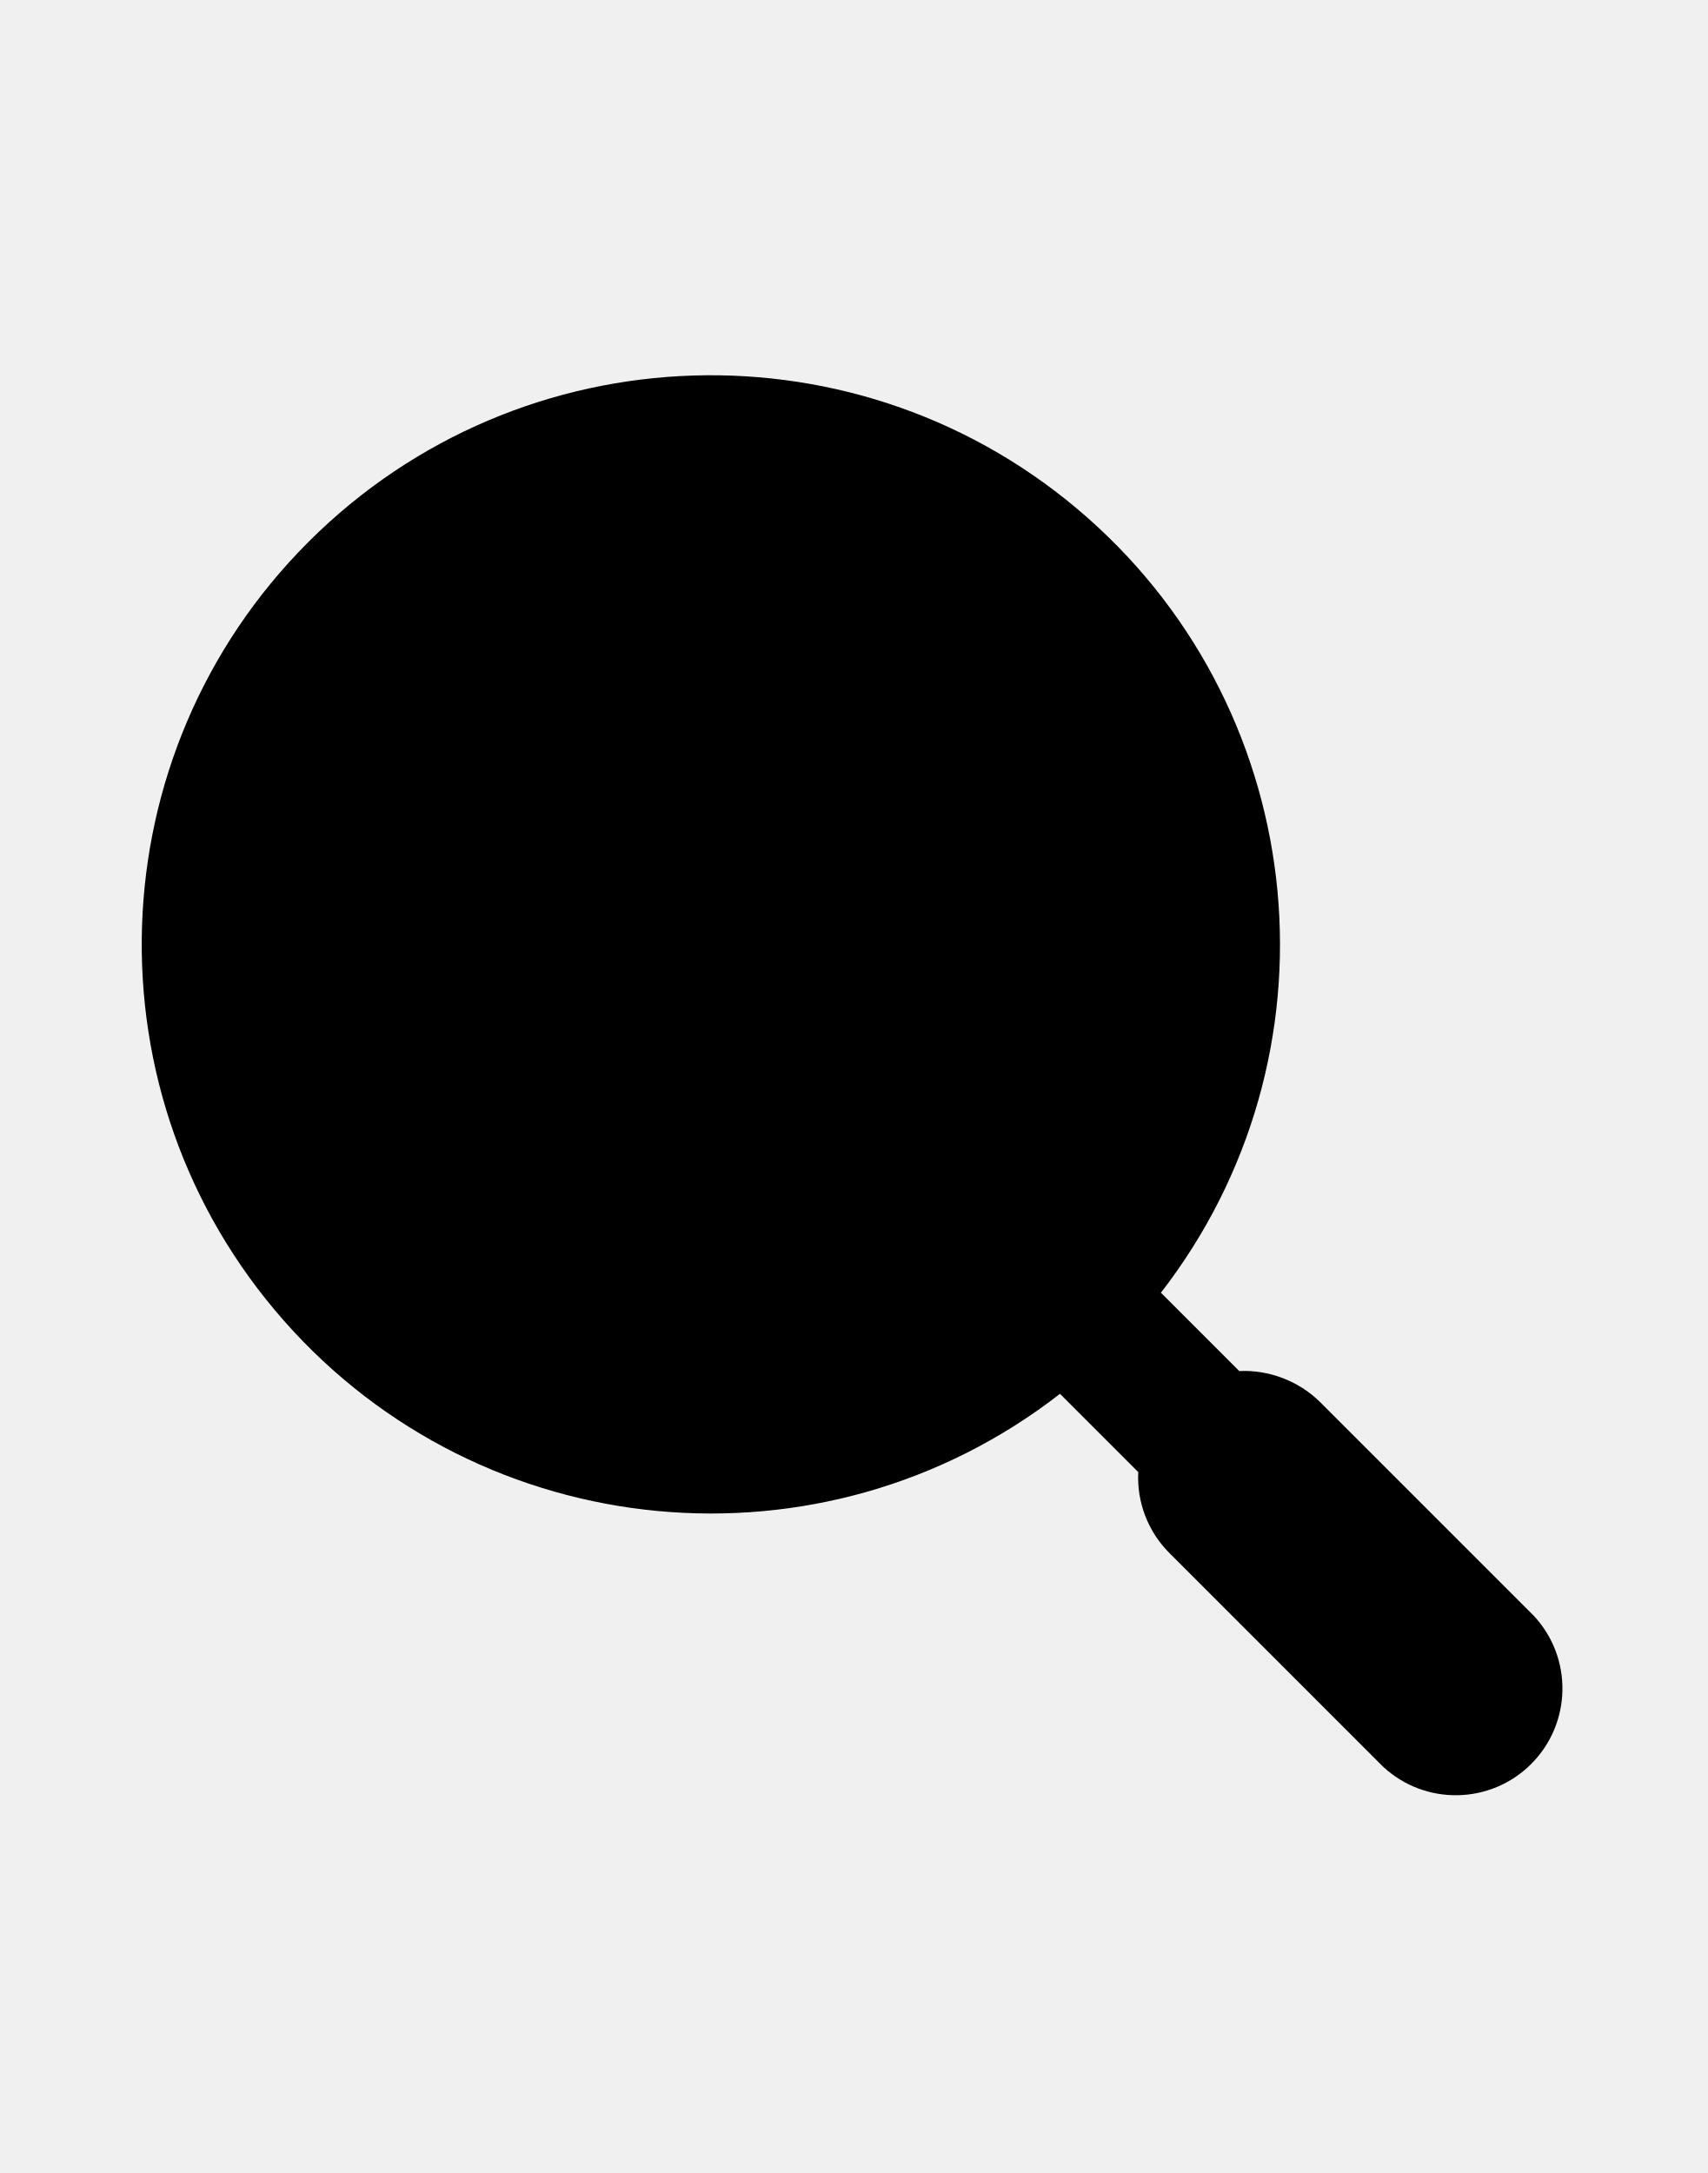
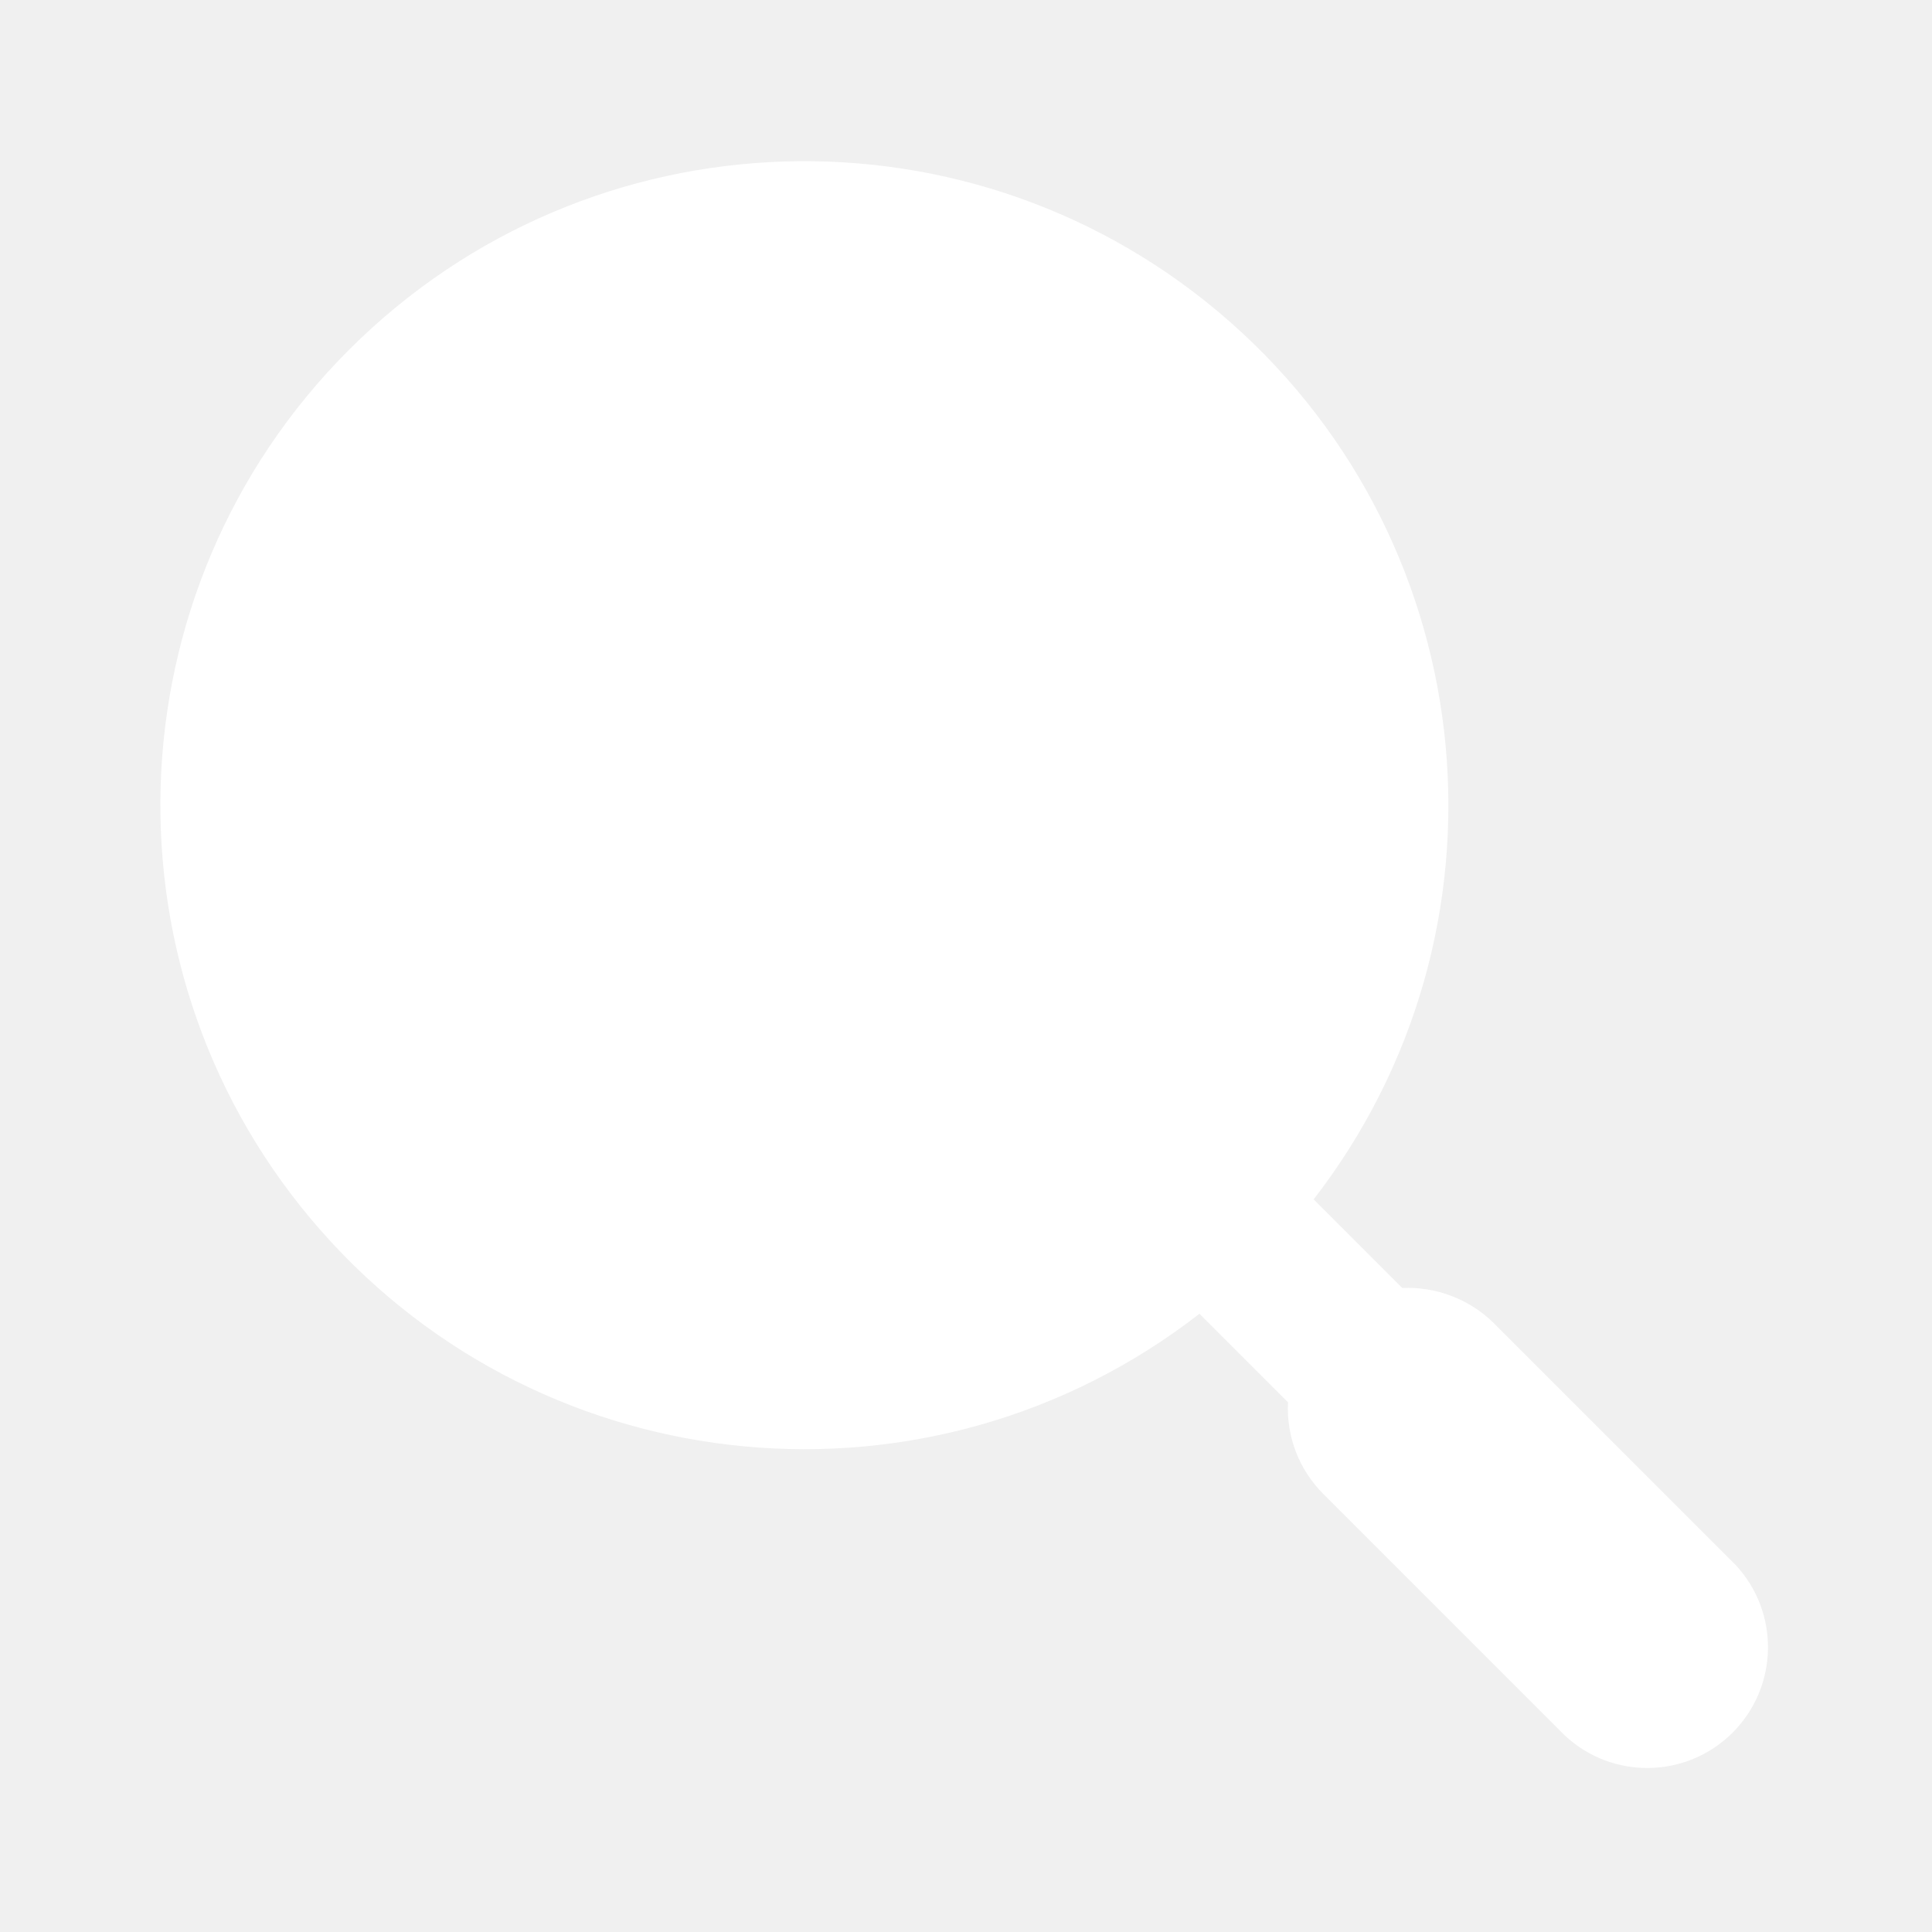
- <svg xmlns="http://www.w3.org/2000/svg" width="11" height="14" viewBox="0 0 24 24" class="icon-search">
+ <svg xmlns="http://www.w3.org/2000/svg" width="20" height="20" viewBox="0 0 24 24" fill="#FFFFFF" class="icon-search">
  <circle cx="10" cy="10" r="7" class="primary" />
  <path class="secondary" d="M16.32 14.9l1.1 1.1c.4-.02.83.13 1.14.44l3 3a1.5 1.5 0 0 1-2.12 2.12l-3-3a1.5 1.5 0 0 1-.44-1.14l-1.1-1.1a8 8 0 1 1 1.41-1.41zM10 16a6 6 0 1 0 0-12 6 6 0 0 0 0 12z" />
</svg>
